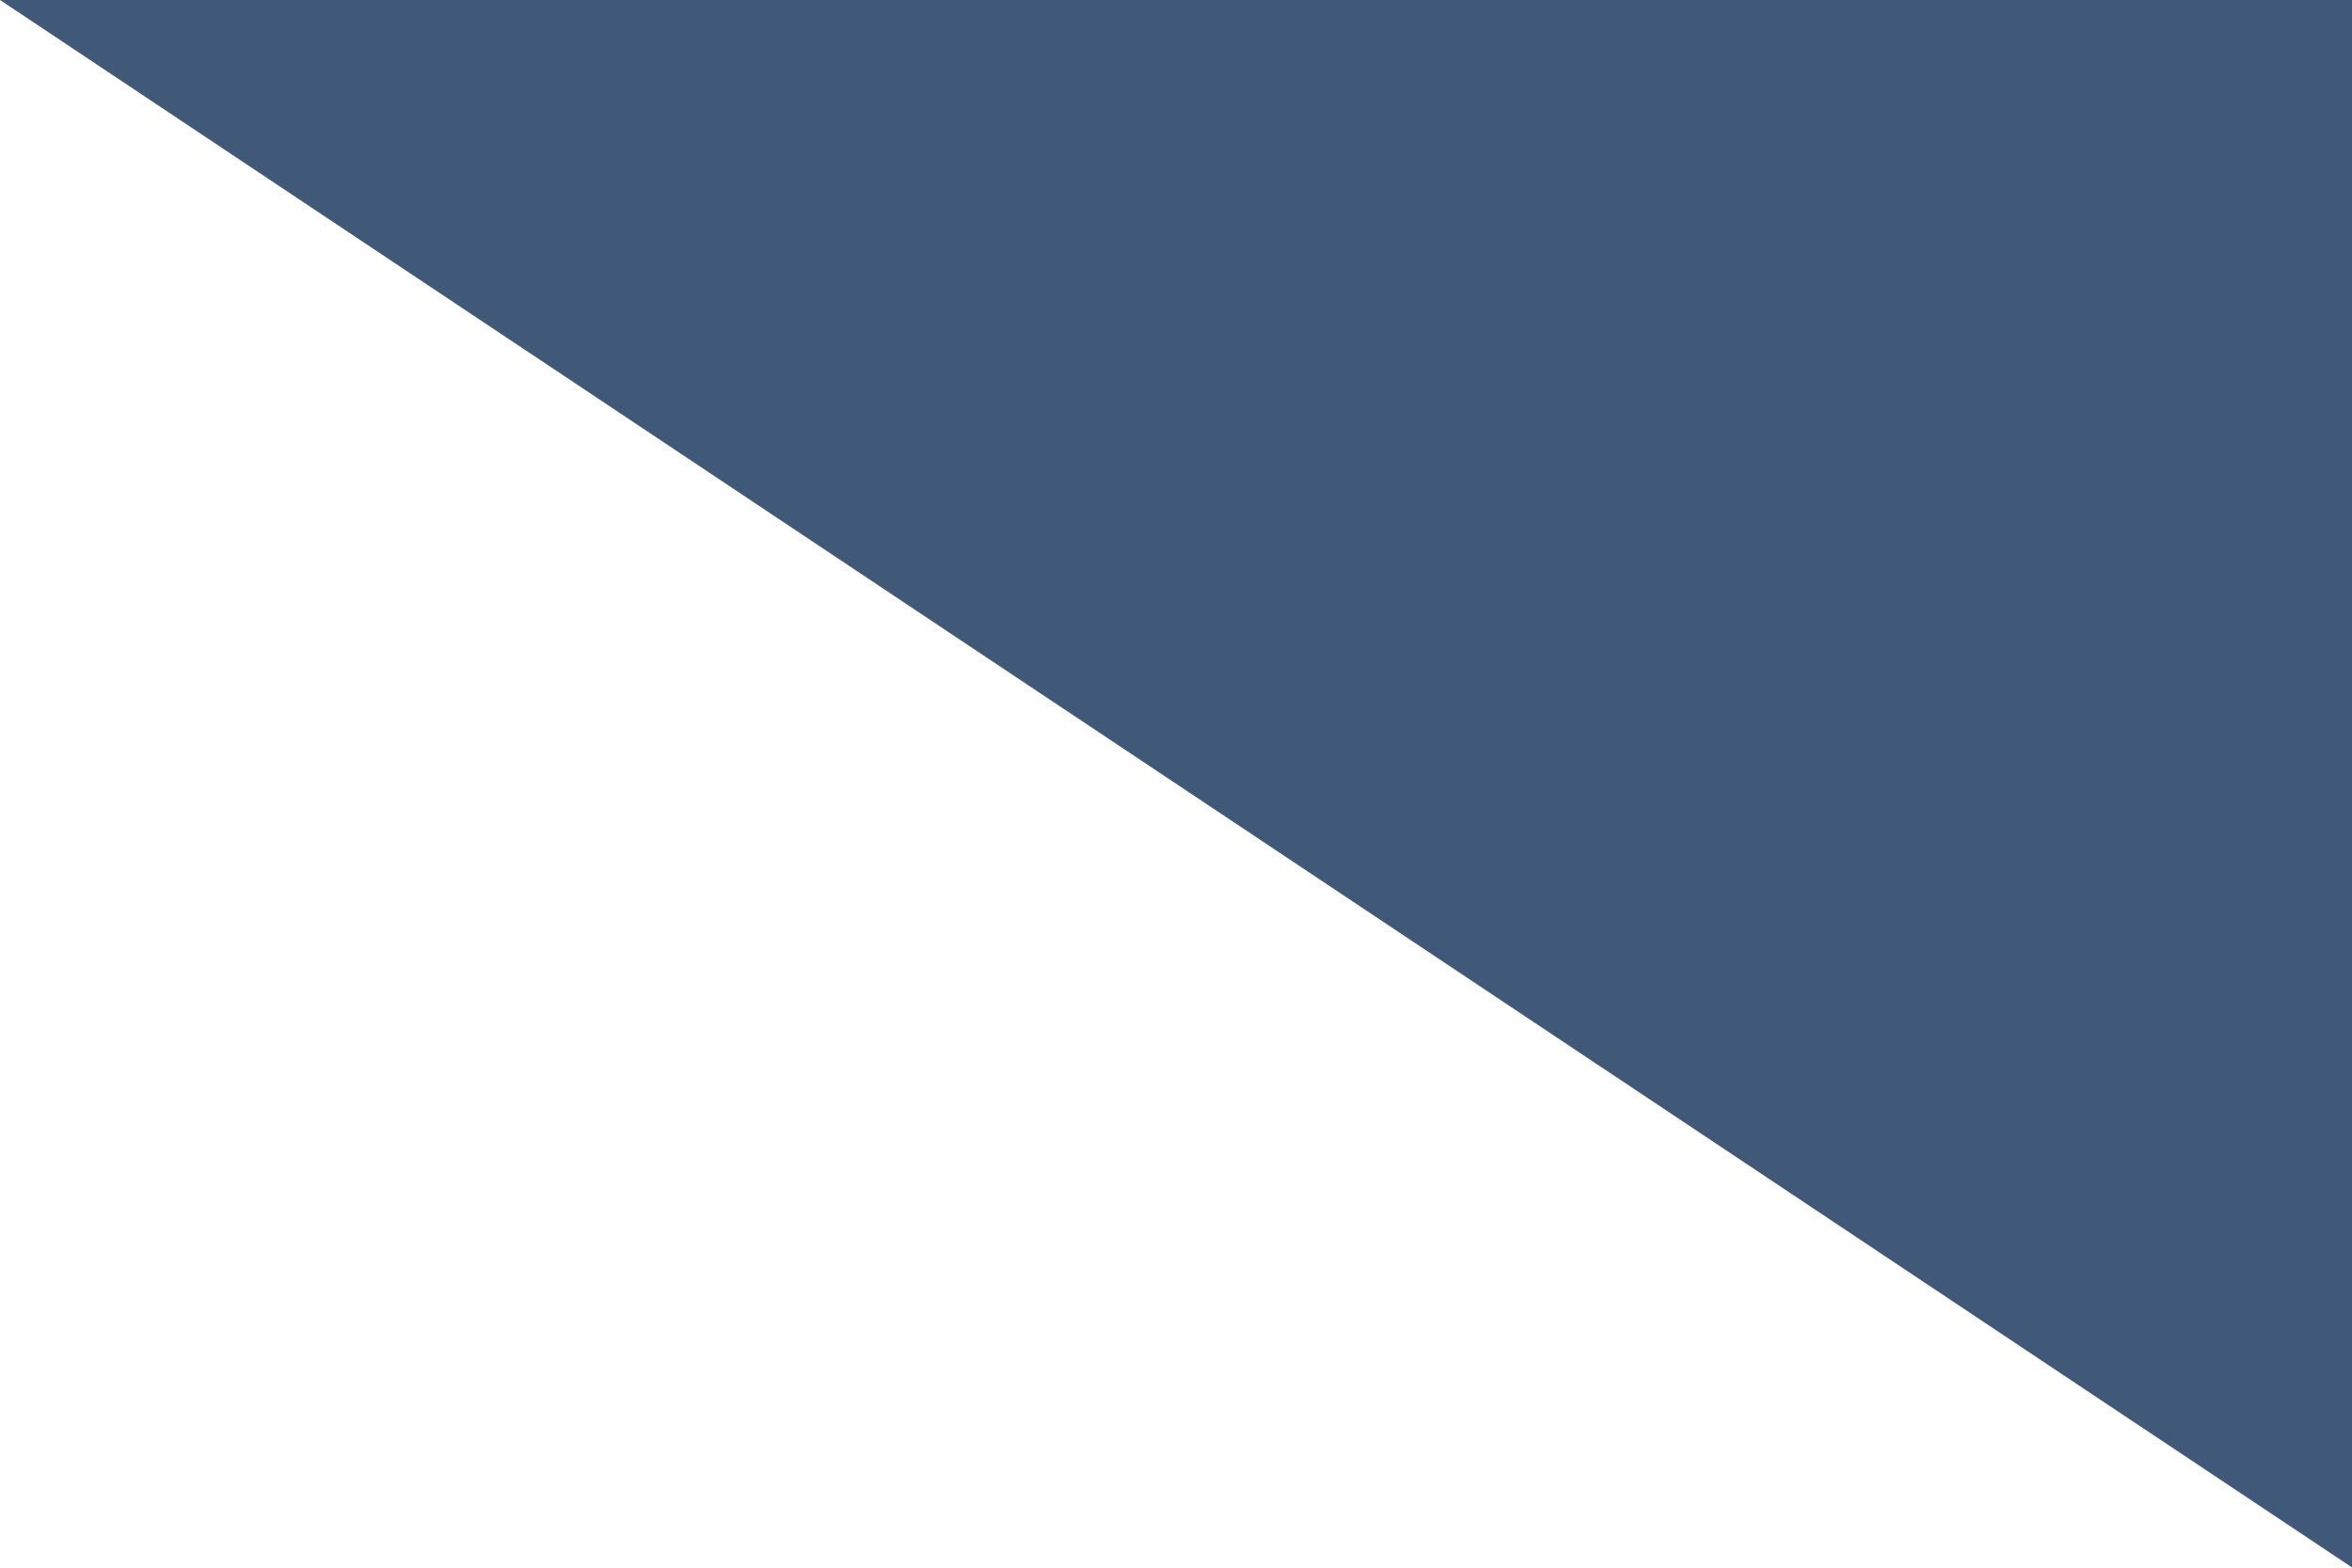
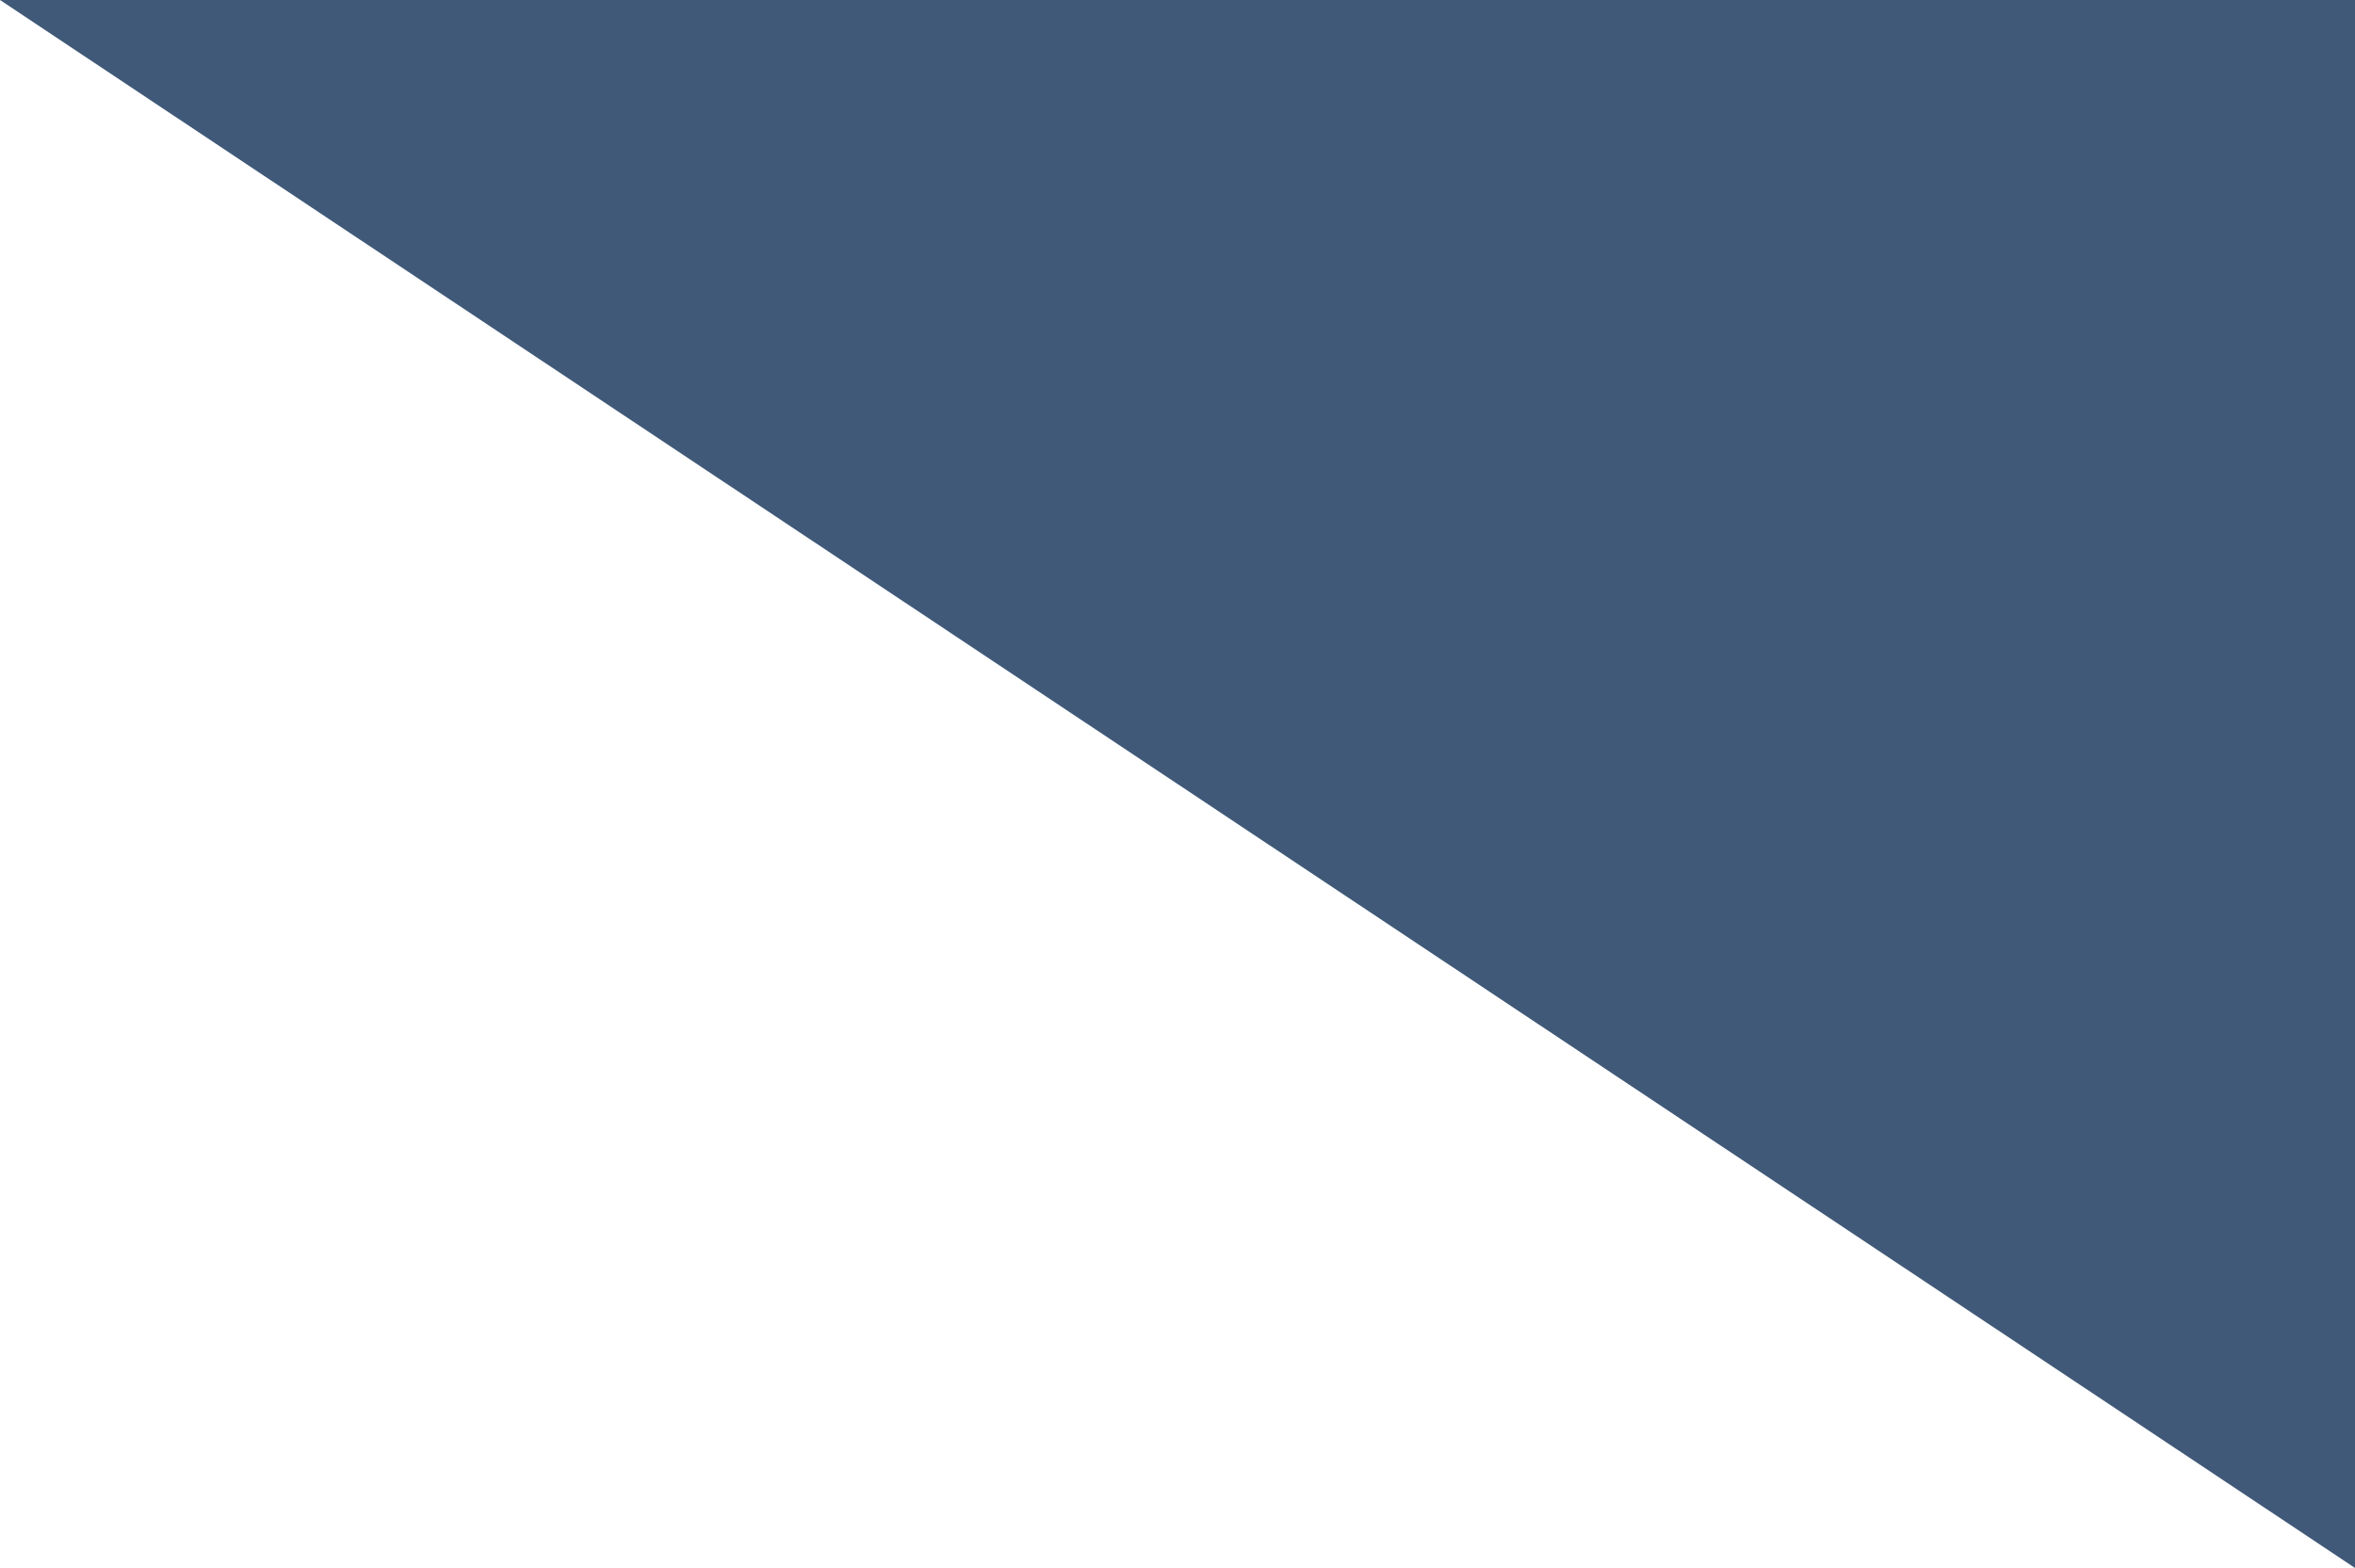
- <svg xmlns="http://www.w3.org/2000/svg" version="1.1" id="Layer_1" x="0px" y="0px" viewBox="1 408.3 286.7 191.1" enable-background="new 1 408.3 286.7 191.1" xml:space="preserve">
-   <polygon fill="#405978" points="1,408.3 287.7,408.3 287.7,599.4 " />
+ <svg xmlns="http://www.w3.org/2000/svg" version="1.1" id="Layer_1" x="0px" y="0px" viewBox="0 0 482 321" xml:space="preserve" preserveAspectRatio="xMinYMid">
+   <polygon fill="#405978" points="0,0 482,0 482,321 " />
</svg>
